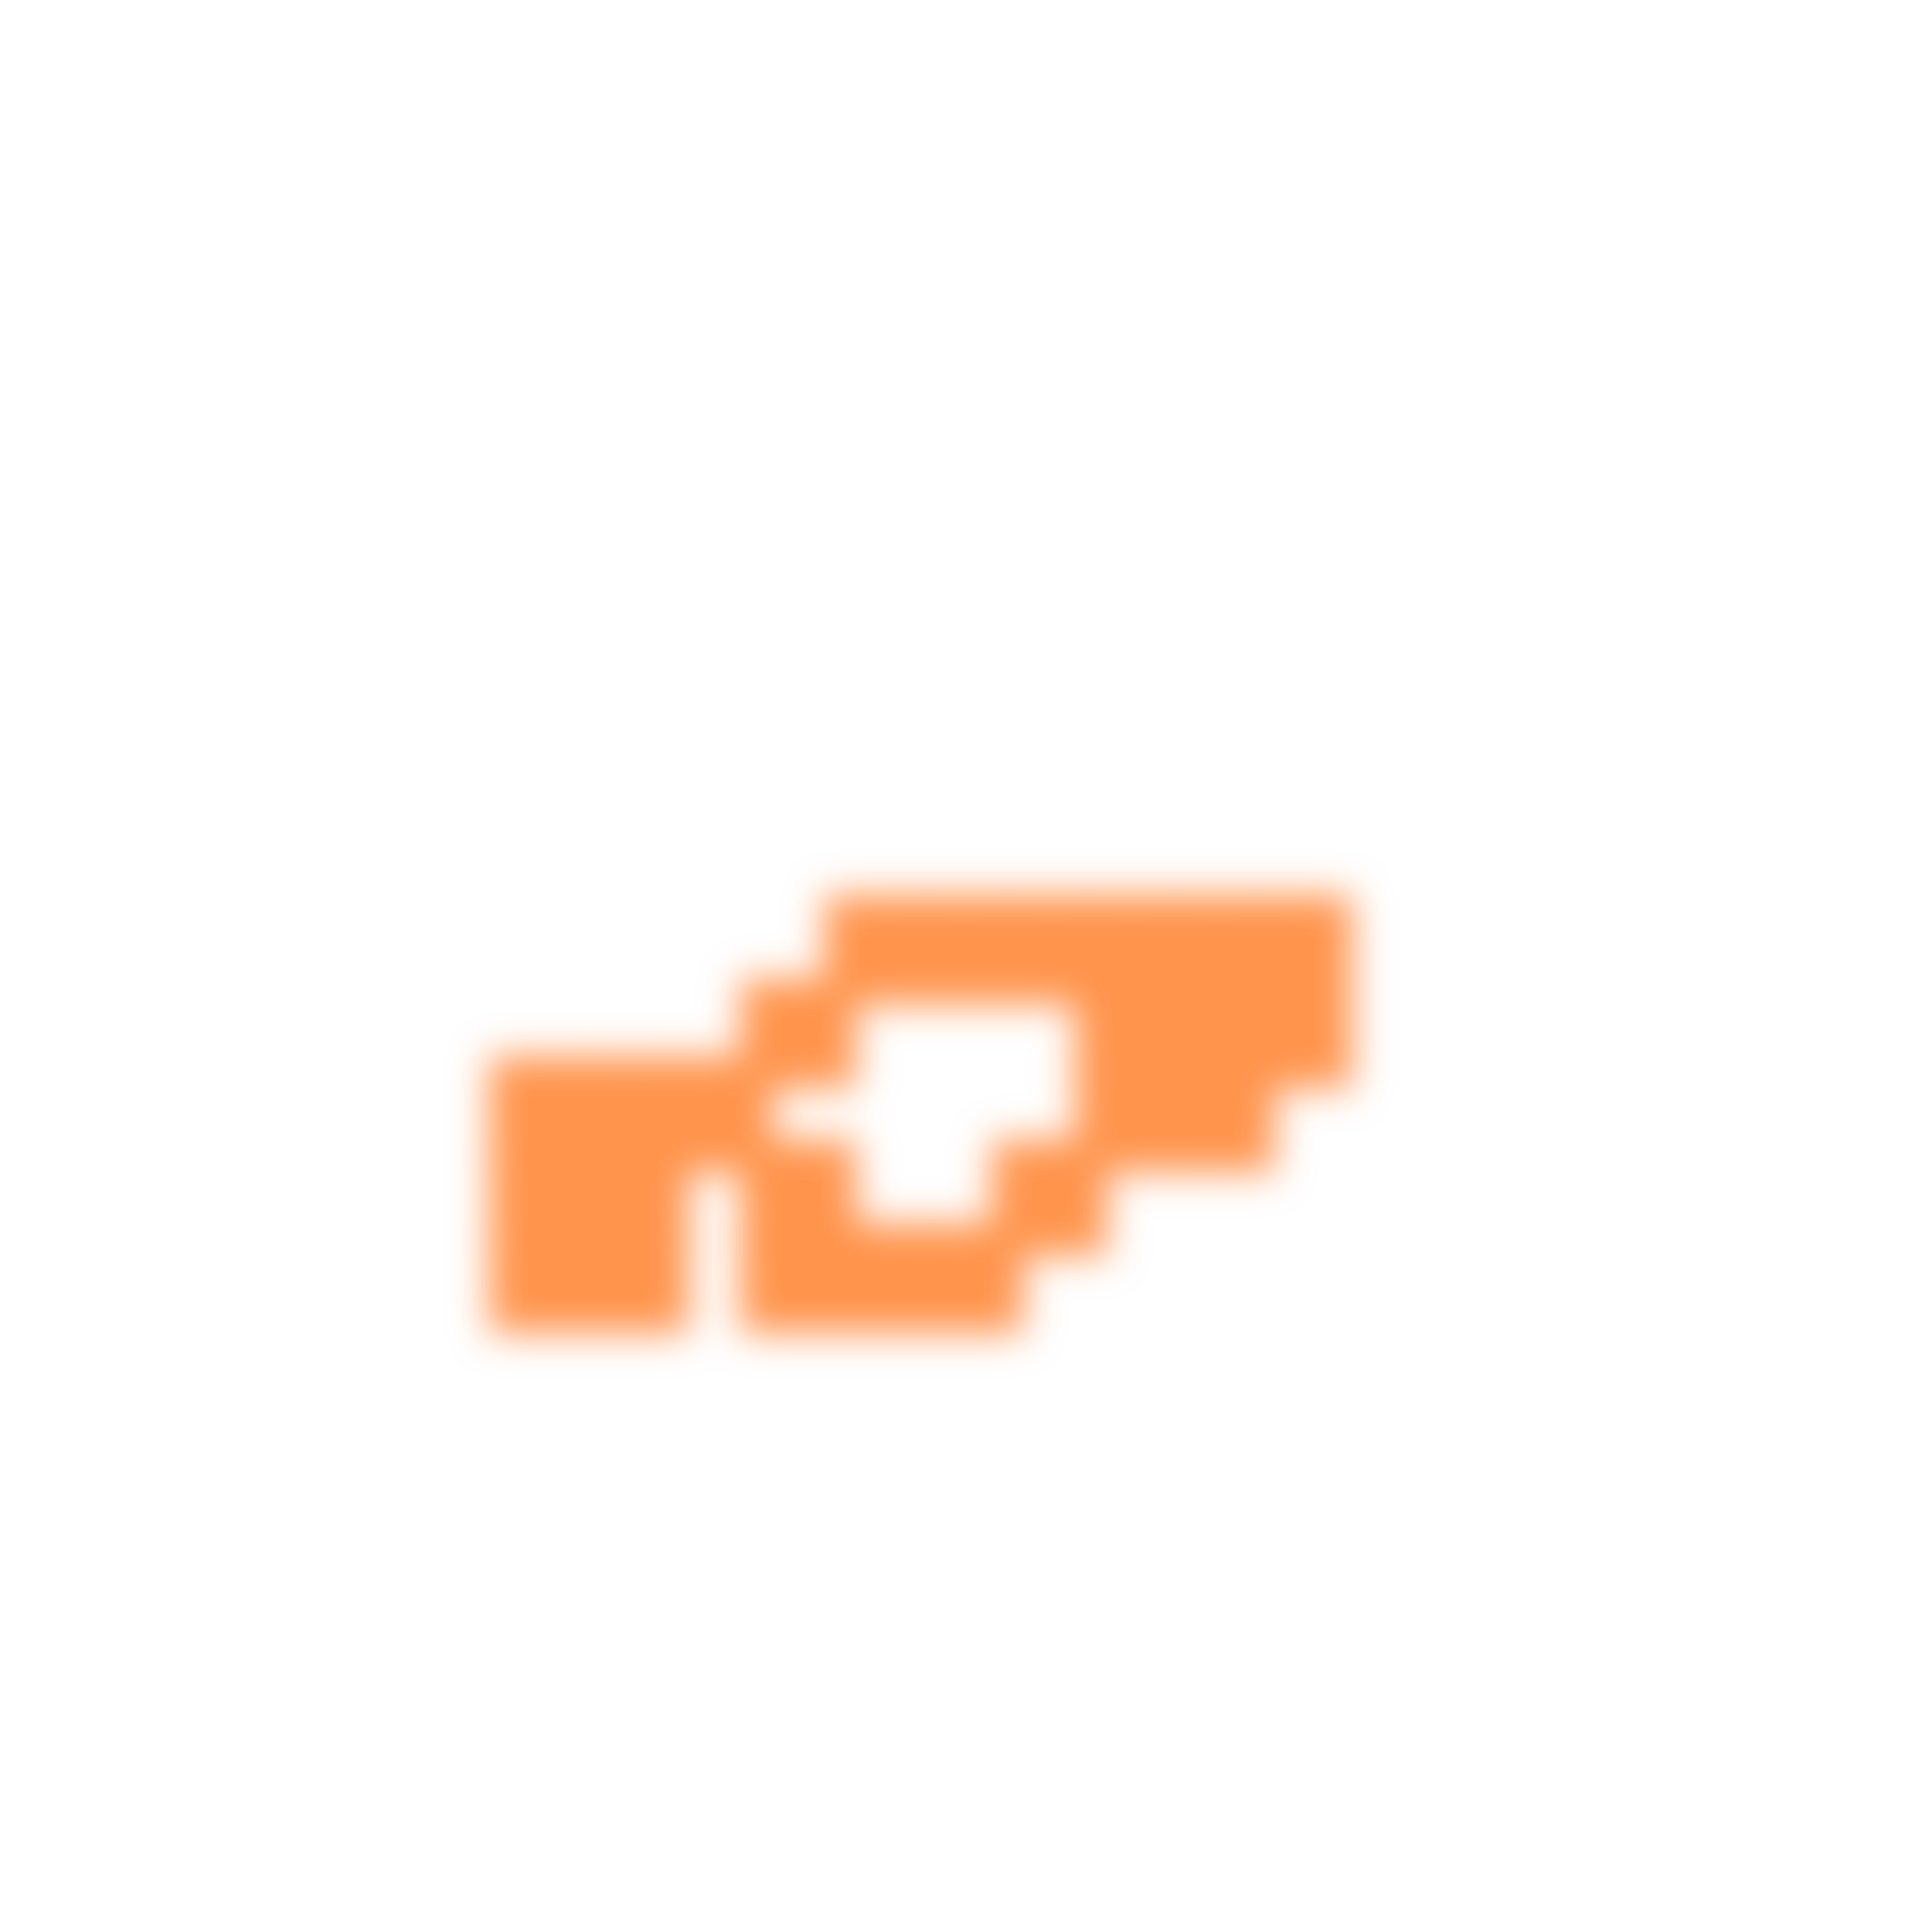
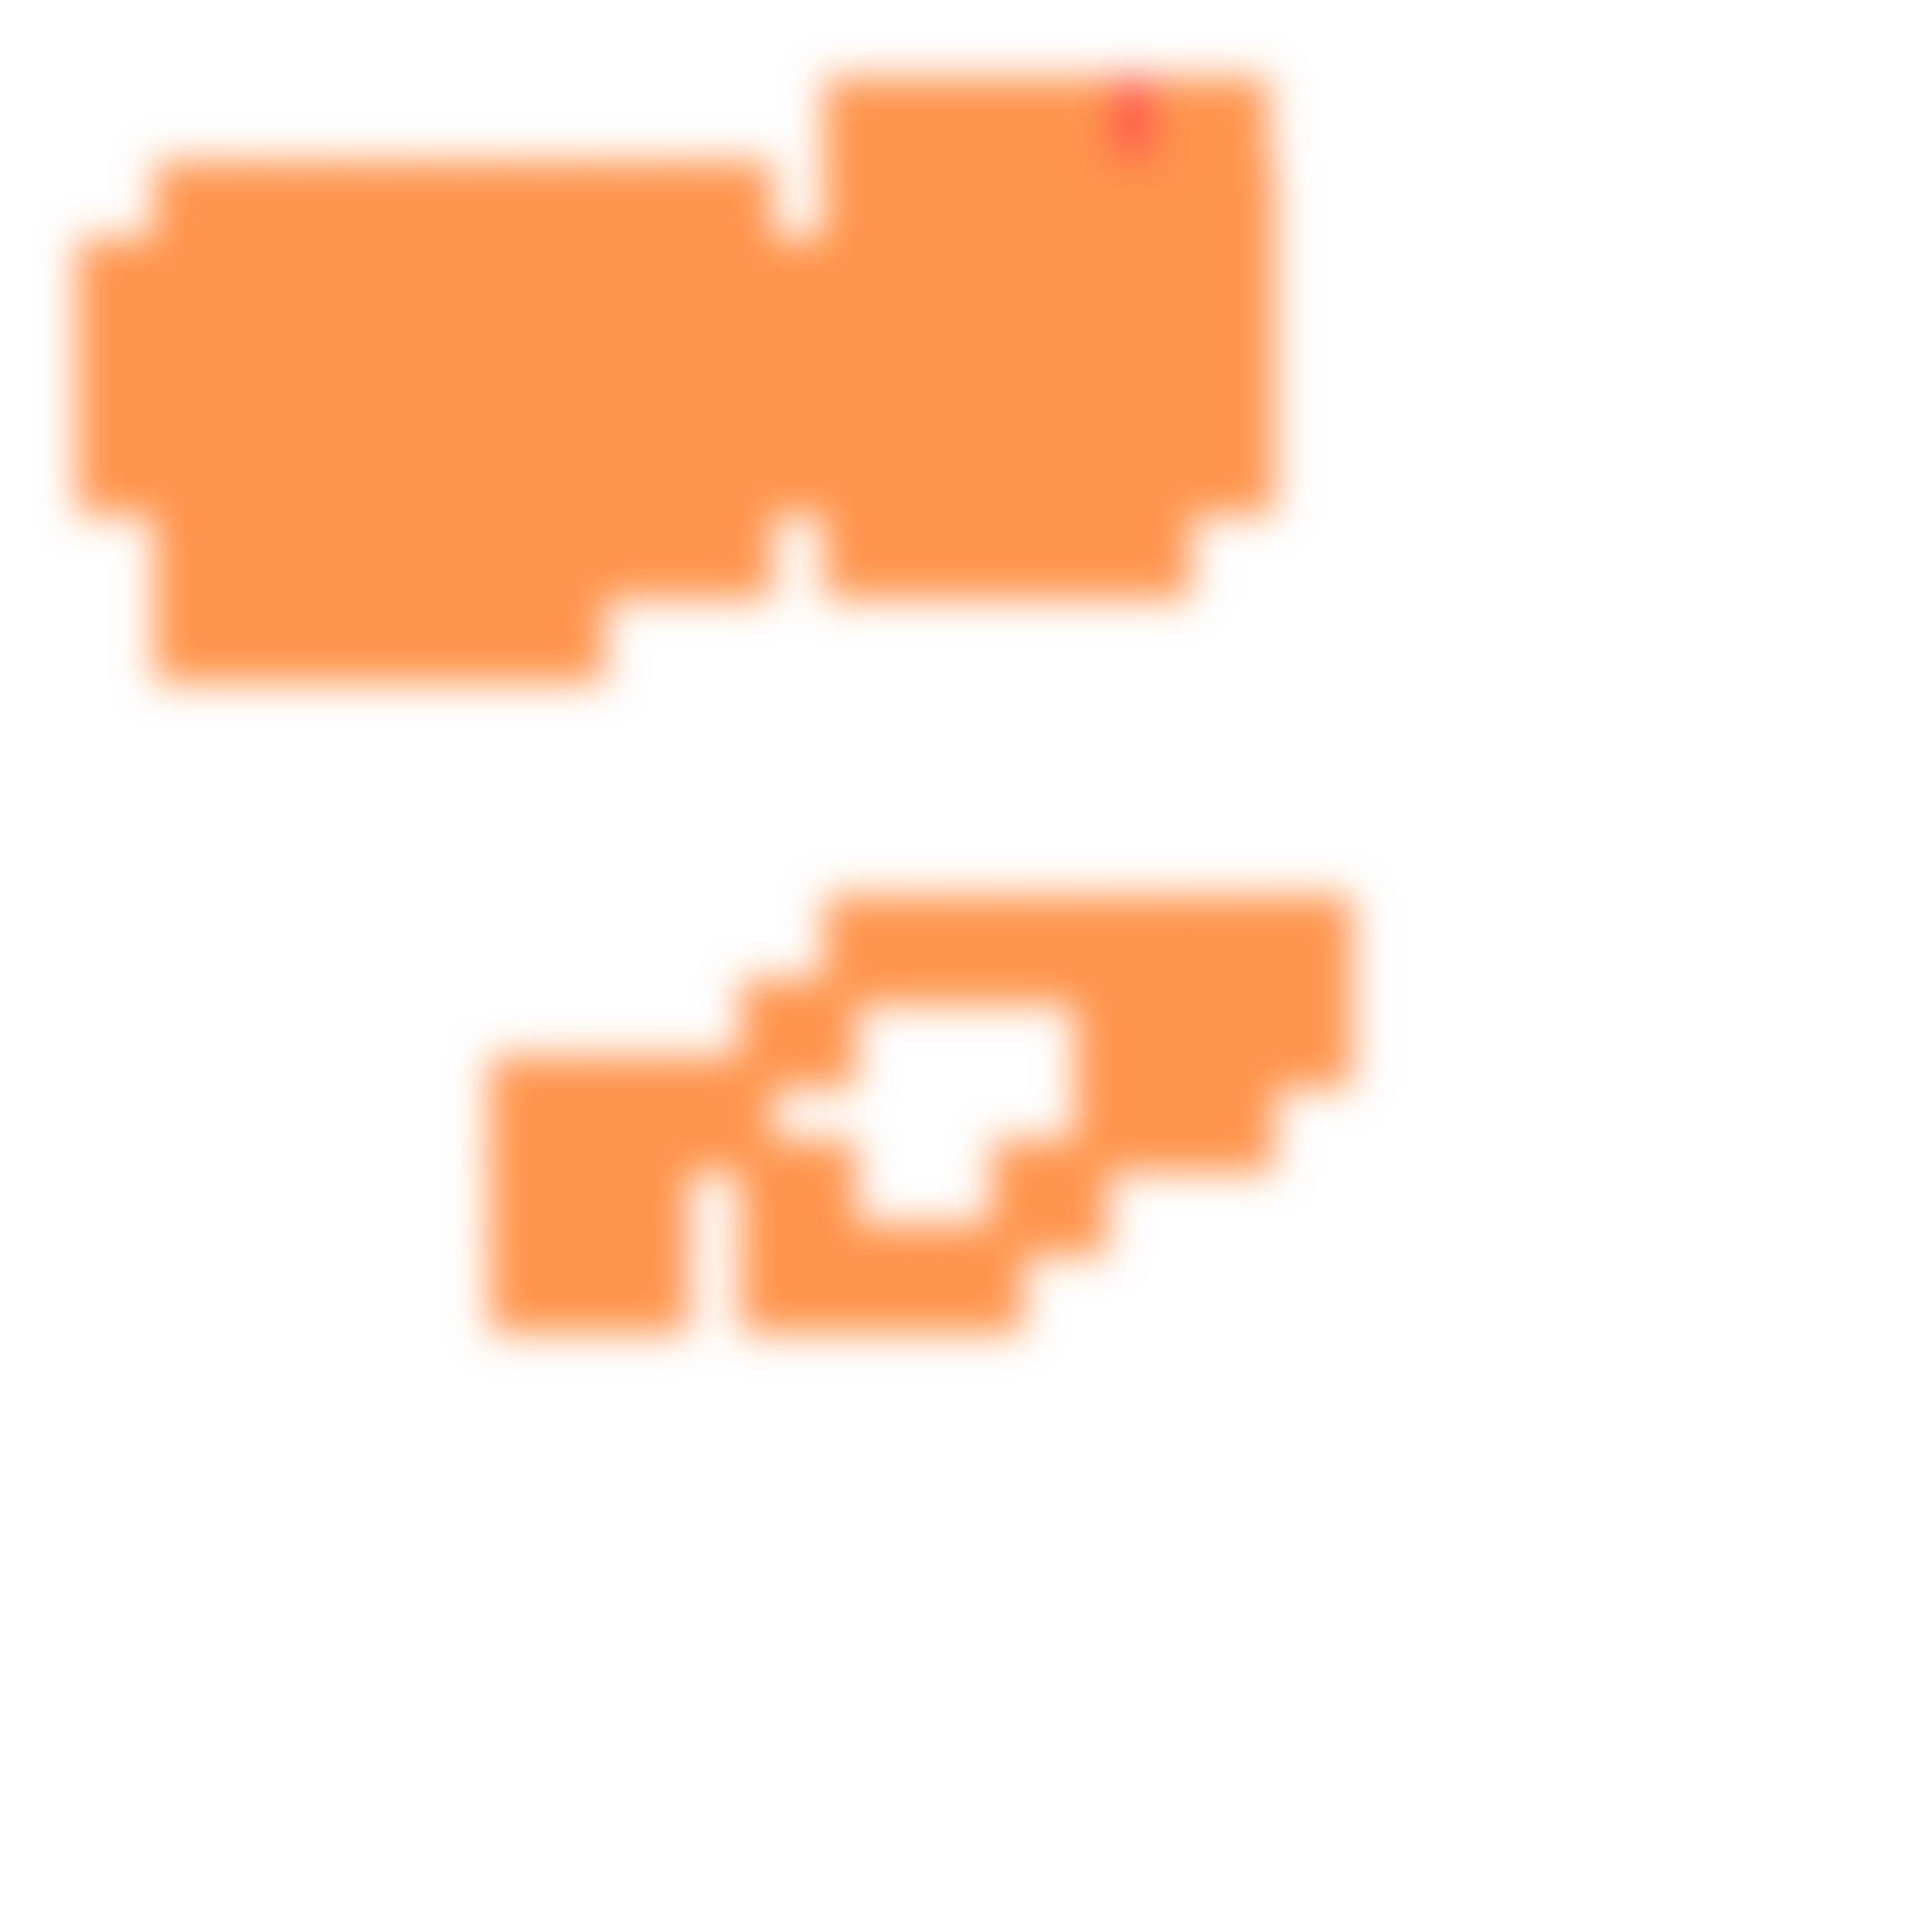
<svg xmlns="http://www.w3.org/2000/svg" width="300" height="300" viewBox="0 0 300 300" class="creatureMap" style="position:absolute;">
  <defs>
    <filter id="blur" x="-30%" y="-30%" width="160%" height="160%">
      <feGaussianBlur stdDeviation="3" />
    </filter>
    <pattern id="pattern-untameable" width="10" height="10" patternTransform="rotate(135)" patternUnits="userSpaceOnUse">
      <rect width="4" height="10" fill="black" />
    </pattern>
    <filter id="groupStroke">
      <feFlood result="outsideColor" flood-color="black" />
      <feMorphology in="SourceAlpha" operator="dilate" radius="2" />
      <feComposite result="strokeoutline1" in="outsideColor" operator="in" />
      <feComposite result="strokeoutline2" in="strokeoutline1" in2="SourceAlpha" operator="out" />
      <feGaussianBlur in="strokeoutline2" result="strokeblur" stdDeviation="1" />
    </filter>
    <style>
            .spawningMap-very-common { fill: #0F0; }
            .spawningMap-common { fill: #B2FF00; }
            .spawningMap-uncommon { fill: #FF0; }
            .spawningMap-very-uncommon { fill: #FC0; }
            .spawningMap-rare { fill: #F60; }
            .spawningMap-very-rare { fill: #F00; }
            .spawning-map-point { stroke:black; stroke-width:1; }
        </style>
  </defs>
  <g filter="url(#blur)" opacity="0.7">
+     <g class="spawningMap-very-rare">
+       <rect x="167" y="12" width="18" height="17" />
+     </g>
    <g class="spawningMap-rare">
+       <rect x="24" y="75" width="18" height="18" />
+       <rect x="37" y="25" width="18" height="17" />
+       <rect x="50" y="25" width="18" height="17" />
+       <rect x="50" y="37" width="18" height="18" />
+       <rect x="37" y="37" width="18" height="18" />
+       <rect x="37" y="50" width="18" height="18" />
+       <rect x="50" y="50" width="18" height="18" />
+       <rect x="50" y="63" width="18" height="17" />
+       <rect x="37" y="63" width="18" height="17" />
+       <rect x="37" y="75" width="18" height="18" />
+       <rect x="50" y="75" width="18" height="18" />
+       <rect x="50" y="88" width="18" height="18" />
+       <rect x="89" y="25" width="18" height="17" />
+       <rect x="37" y="88" width="18" height="18" />
+       <rect x="63" y="25" width="18" height="17" />
+       <rect x="76" y="25" width="18" height="17" />
+       <rect x="76" y="37" width="18" height="18" />
+       <rect x="63" y="37" width="18" height="18" />
+       <rect x="63" y="50" width="18" height="18" />
+       <rect x="76" y="50" width="18" height="18" />
+       <rect x="76" y="63" width="18" height="17" />
+       <rect x="63" y="63" width="18" height="17" />
+       <rect x="63" y="75" width="18" height="18" />
+       <rect x="76" y="75" width="18" height="18" />
+       <rect x="76" y="88" width="18" height="18" />
      <rect x="180" y="152" width="18" height="17" />
+       <rect x="63" y="88" width="18" height="18" />
      <rect x="76" y="164" width="18" height="18" />
      <rect x="76" y="177" width="18" height="18" />
      <rect x="76" y="190" width="18" height="17" />
+       <rect x="102" y="25" width="18" height="17" />
+       <rect x="102" y="37" width="18" height="18" />
+       <rect x="89" y="37" width="18" height="18" />
+       <rect x="89" y="50" width="18" height="18" />
+       <rect x="102" y="50" width="18" height="18" />
+       <rect x="102" y="63" width="18" height="17" />
+       <rect x="89" y="63" width="18" height="17" />
+       <rect x="89" y="75" width="18" height="18" />
      <rect x="102" y="164" width="18" height="18" />
      <rect x="89" y="164" width="18" height="18" />
      <rect x="89" y="177" width="18" height="18" />
      <rect x="89" y="190" width="18" height="17" />
+       <rect x="128" y="25" width="18" height="17" />
+       <rect x="128" y="37" width="18" height="18" />
+       <rect x="115" y="37" width="18" height="18" />
+       <rect x="115" y="50" width="18" height="18" />
+       <rect x="128" y="50" width="18" height="18" />
+       <rect x="128" y="63" width="18" height="17" />
+       <rect x="115" y="63" width="18" height="17" />
+       <rect x="128" y="75" width="18" height="18" />
      <rect x="128" y="139" width="18" height="17" />
      <rect x="115" y="152" width="18" height="17" />
      <rect x="115" y="177" width="18" height="18" />
      <rect x="128" y="190" width="18" height="17" />
      <rect x="115" y="190" width="18" height="17" />
+       <rect x="141" y="25" width="18" height="17" />
+       <rect x="154" y="25" width="18" height="17" />
+       <rect x="154" y="37" width="18" height="18" />
+       <rect x="141" y="37" width="18" height="18" />
+       <rect x="141" y="50" width="18" height="18" />
+       <rect x="154" y="50" width="18" height="18" />
+       <rect x="154" y="63" width="18" height="17" />
+       <rect x="141" y="63" width="18" height="17" />
+       <rect x="141" y="75" width="18" height="18" />
+       <rect x="154" y="75" width="18" height="18" />
      <rect x="154" y="139" width="18" height="17" />
      <rect x="141" y="139" width="18" height="17" />
      <rect x="154" y="177" width="18" height="18" />
      <rect x="141" y="190" width="18" height="17" />
+       <rect x="167" y="25" width="18" height="17" />
+       <rect x="180" y="25" width="18" height="17" />
+       <rect x="180" y="37" width="18" height="18" />
+       <rect x="167" y="37" width="18" height="18" />
+       <rect x="167" y="50" width="18" height="18" />
+       <rect x="180" y="50" width="18" height="18" />
+       <rect x="180" y="63" width="18" height="17" />
+       <rect x="167" y="63" width="18" height="17" />
+       <rect x="167" y="75" width="18" height="18" />
      <rect x="180" y="139" width="18" height="17" />
      <rect x="167" y="139" width="18" height="17" />
      <rect x="167" y="152" width="18" height="17" />
      <rect x="180" y="164" width="18" height="18" />
      <rect x="167" y="164" width="18" height="18" />
      <rect x="193" y="139" width="17" height="17" />
      <rect x="193" y="152" width="17" height="17" />
+       <rect x="24" y="25" width="18" height="17" />
+       <rect x="12" y="37" width="17" height="18" />
+       <rect x="12" y="50" width="17" height="18" />
+       <rect x="24" y="50" width="18" height="18" />
+       <rect x="24" y="63" width="18" height="17" />
+       <rect x="180" y="12" width="17" height="17" />
+       <rect x="154" y="12" width="18" height="17" />
+       <rect x="141" y="12" width="18" height="17" />
+       <rect x="128" y="12" width="18" height="17" />
+       <rect x="12" y="63" width="17" height="17" />
+       <rect x="24" y="88" width="18" height="18" />
+       <rect x="24" y="37" width="18" height="18" />
+       <rect x="102" y="75" width="18" height="18" />
    </g>
  </g>
</svg>
